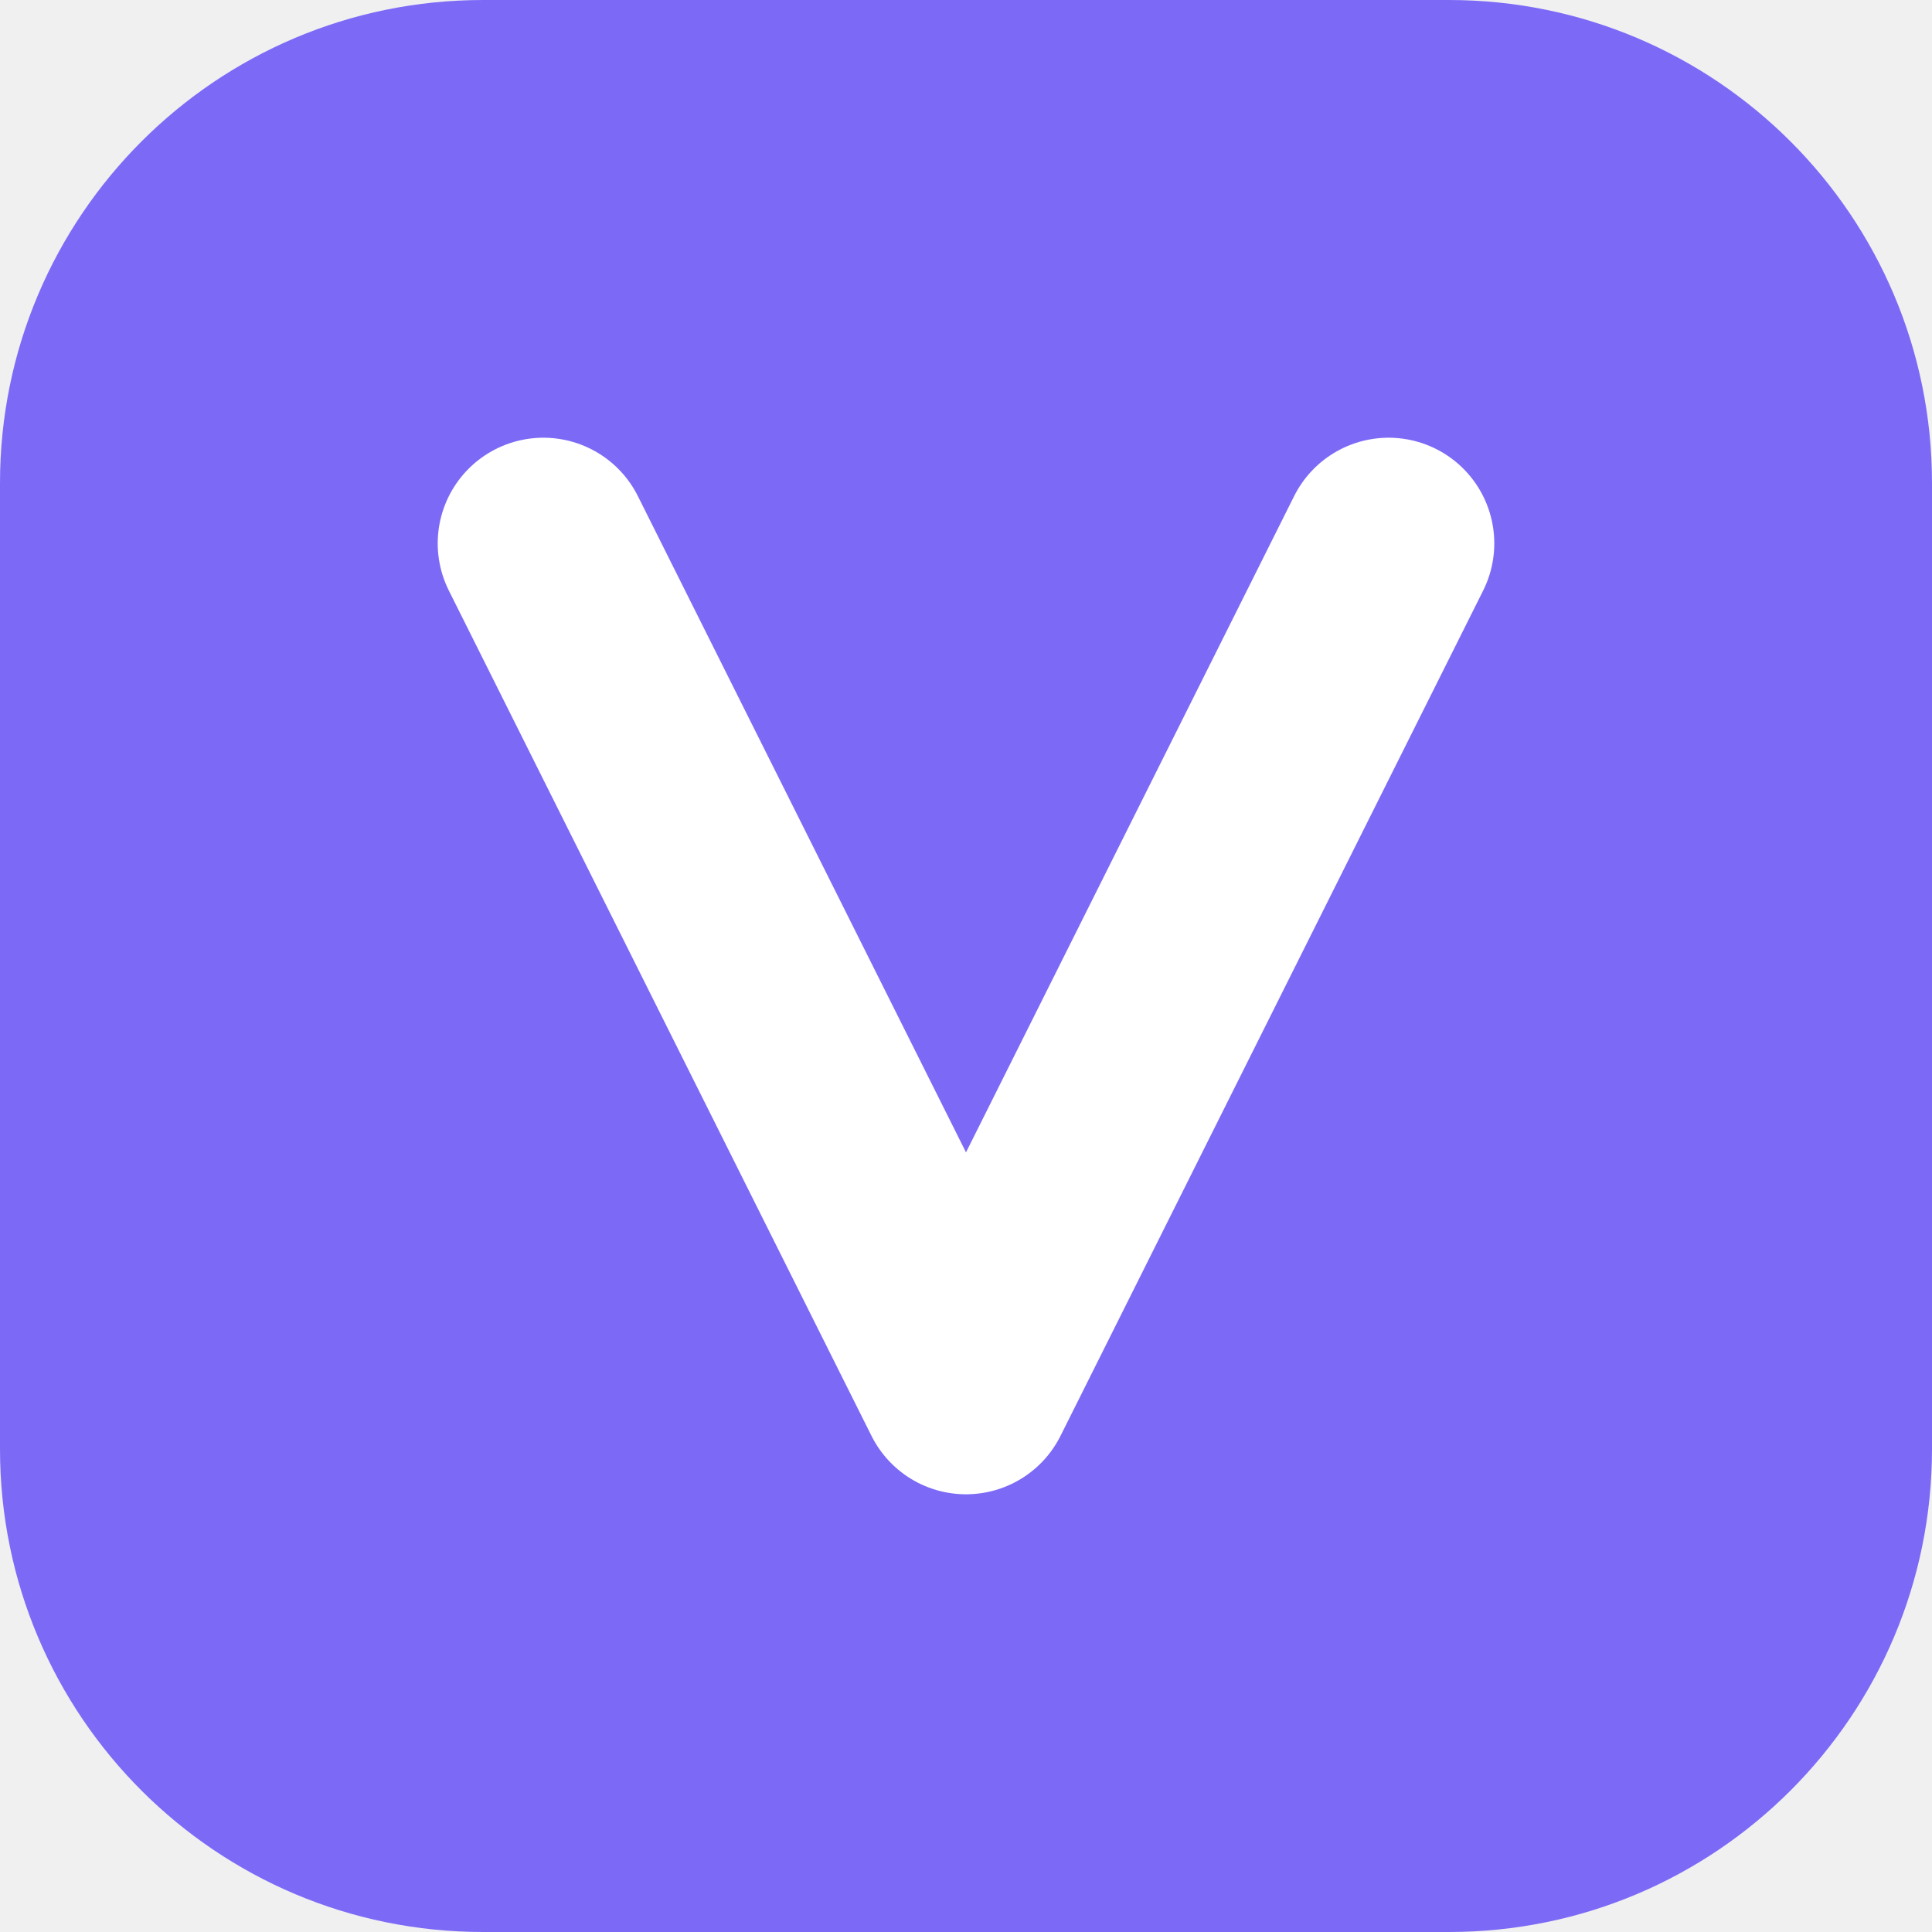
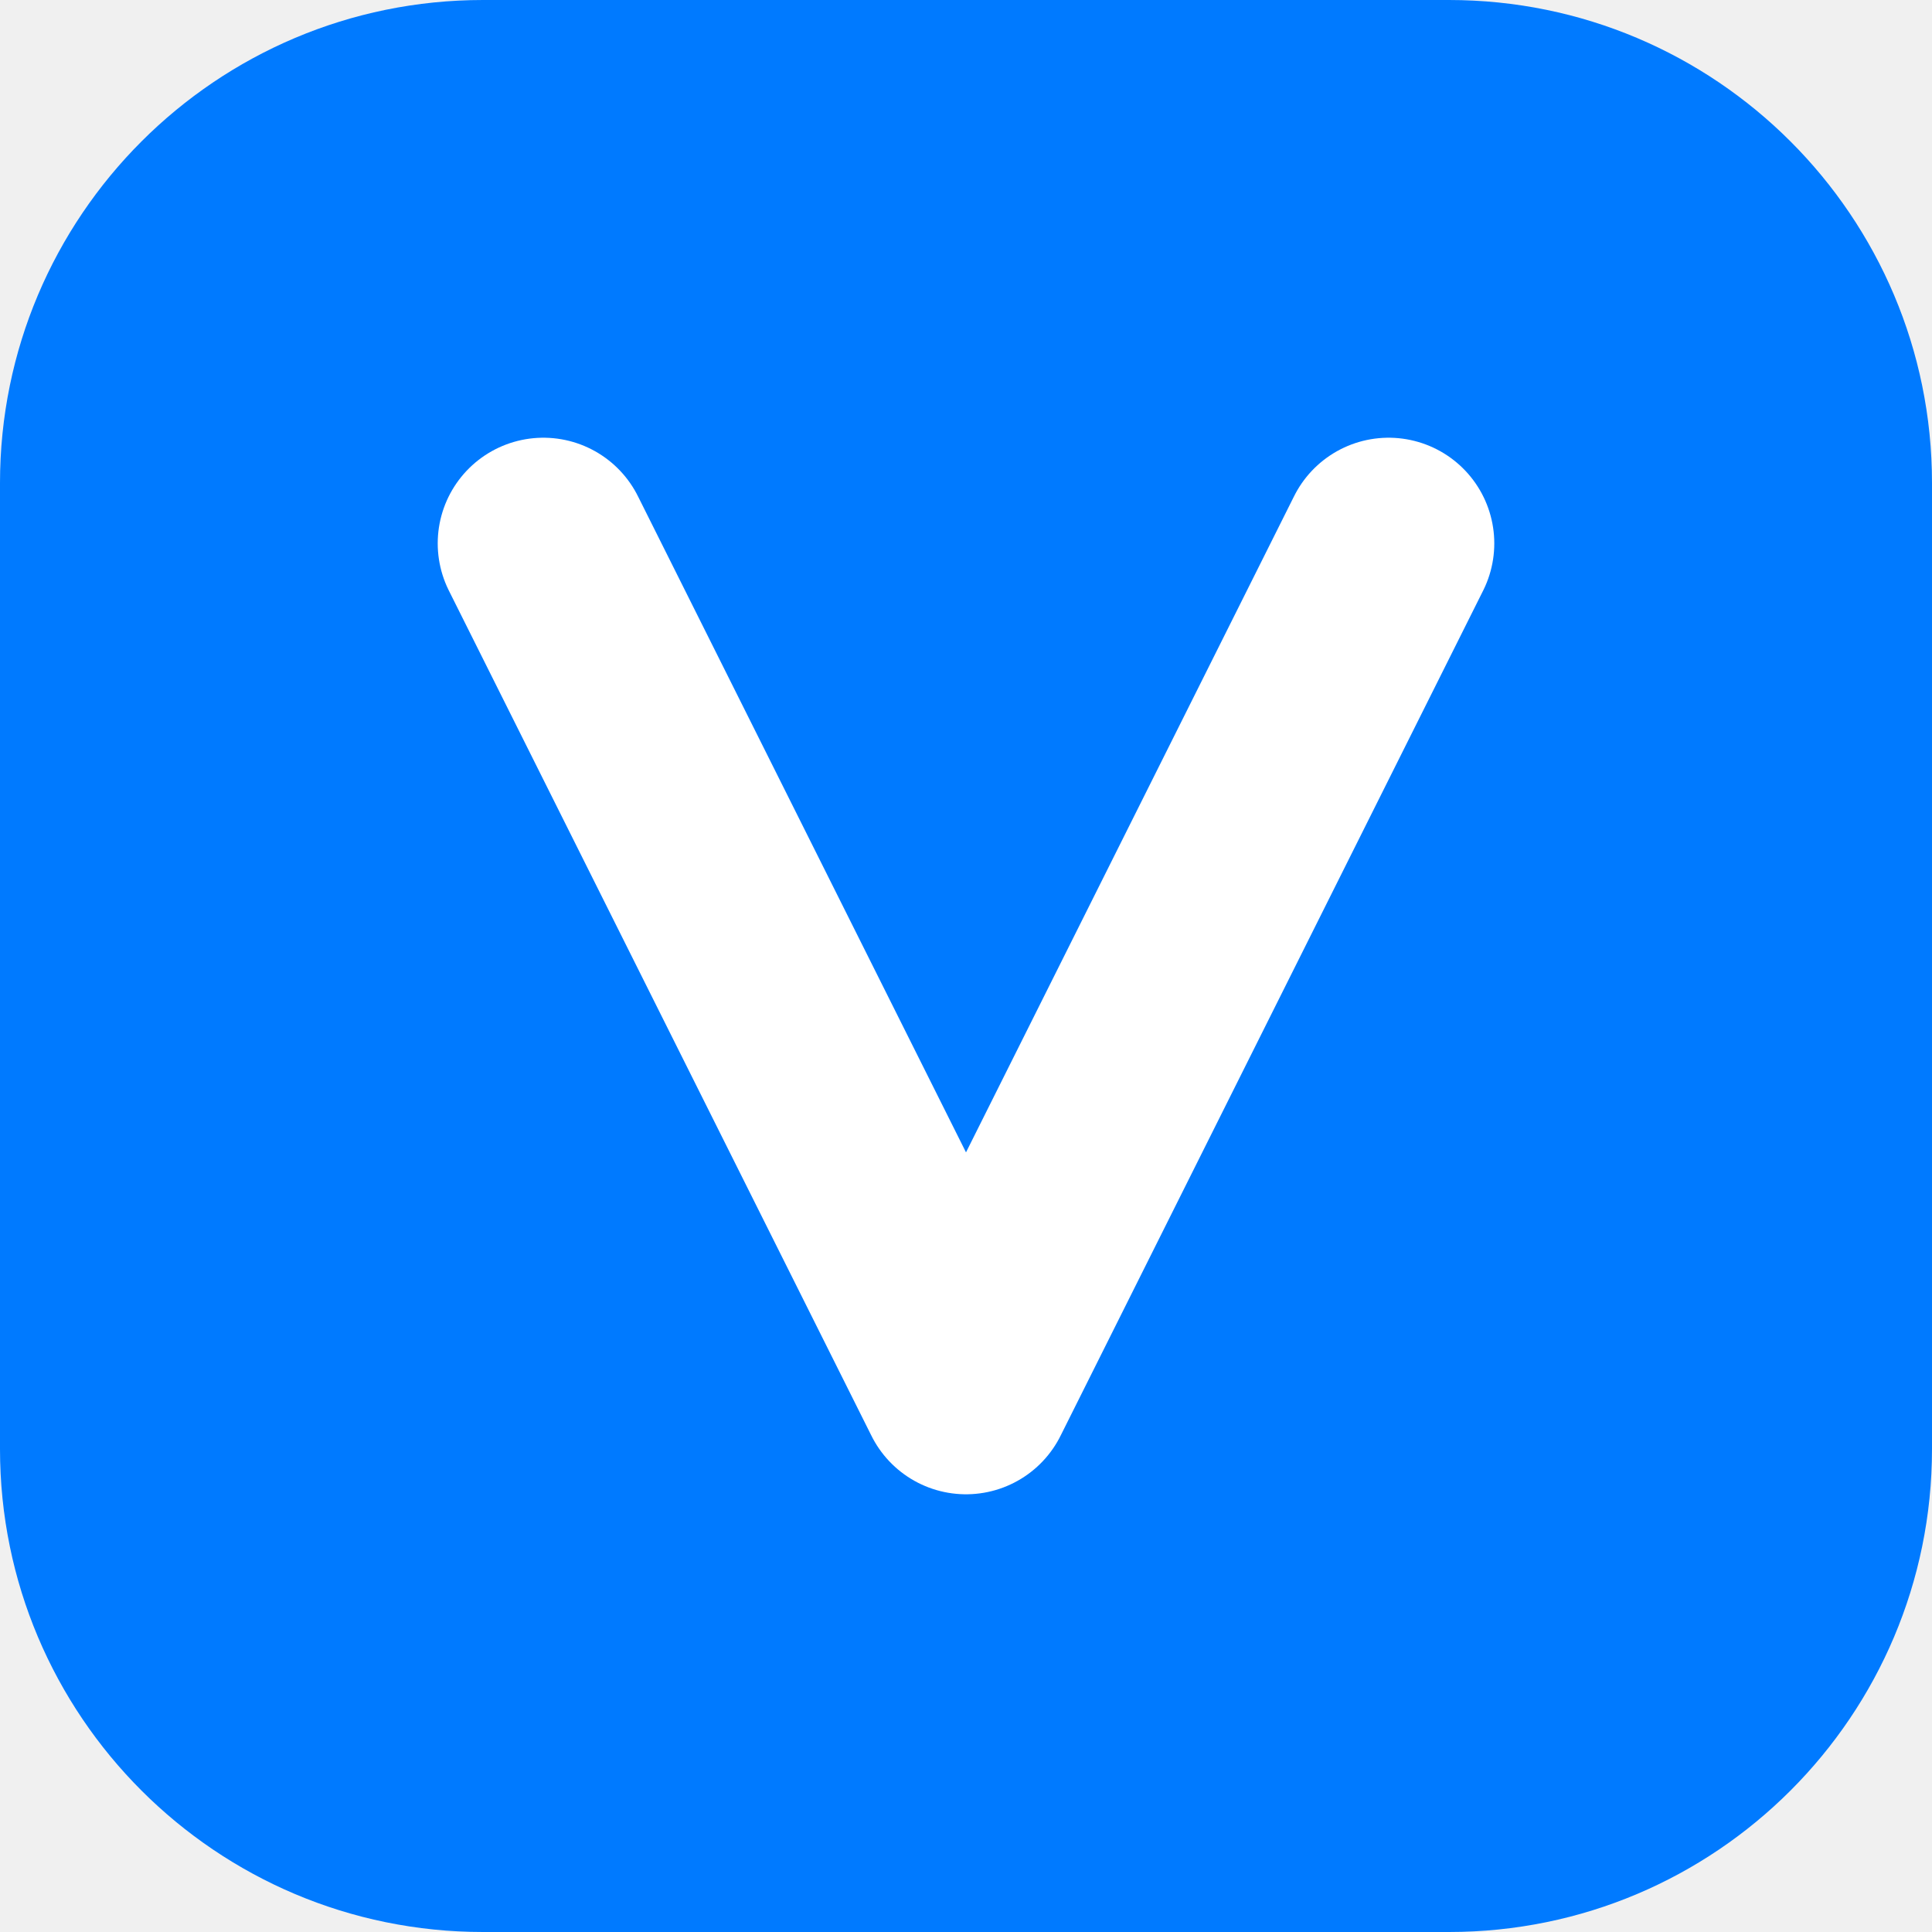
<svg xmlns="http://www.w3.org/2000/svg" width="32" height="32" viewBox="0 0 32 32" fill="none">
-   <rect width="32" height="32" rx="8" fill="#7c6af7" />
+   <rect width="32" height="32" rx="8" fill="#007aff" />
  <path d="M9 9L16 23L23 9" stroke="white" stroke-width="3.5" stroke-linecap="round" stroke-linejoin="round" />
</svg>
